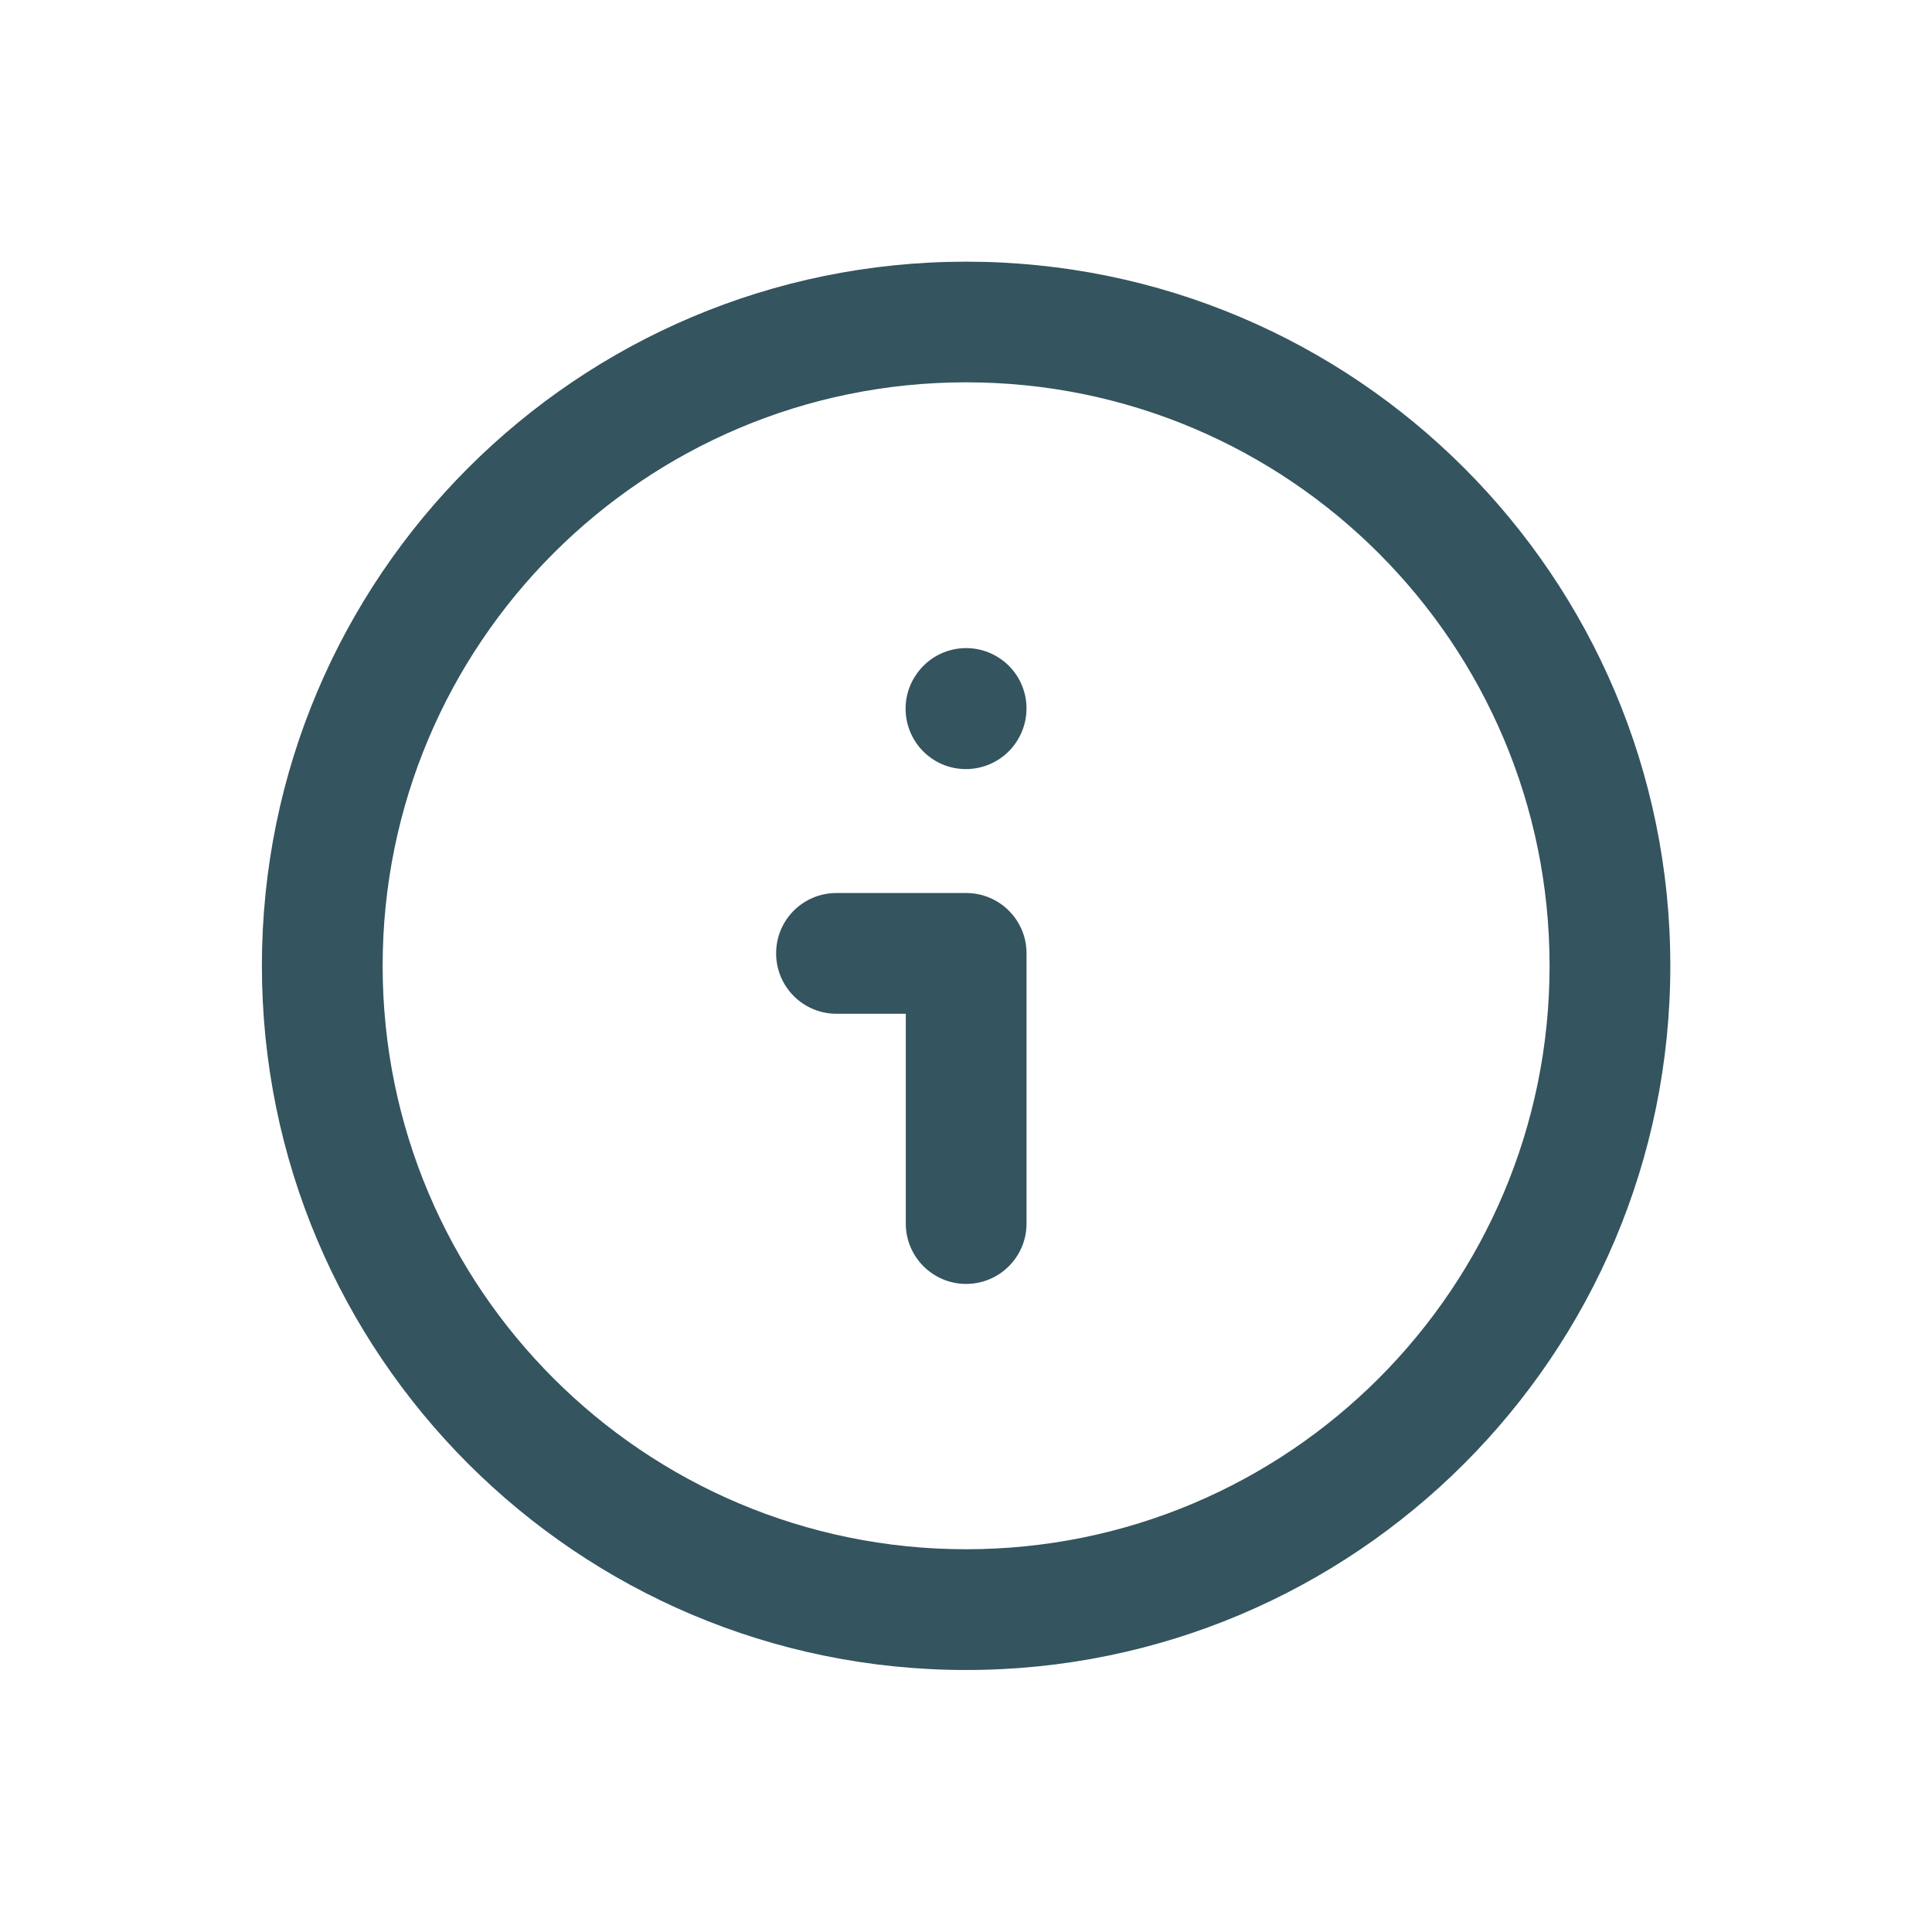
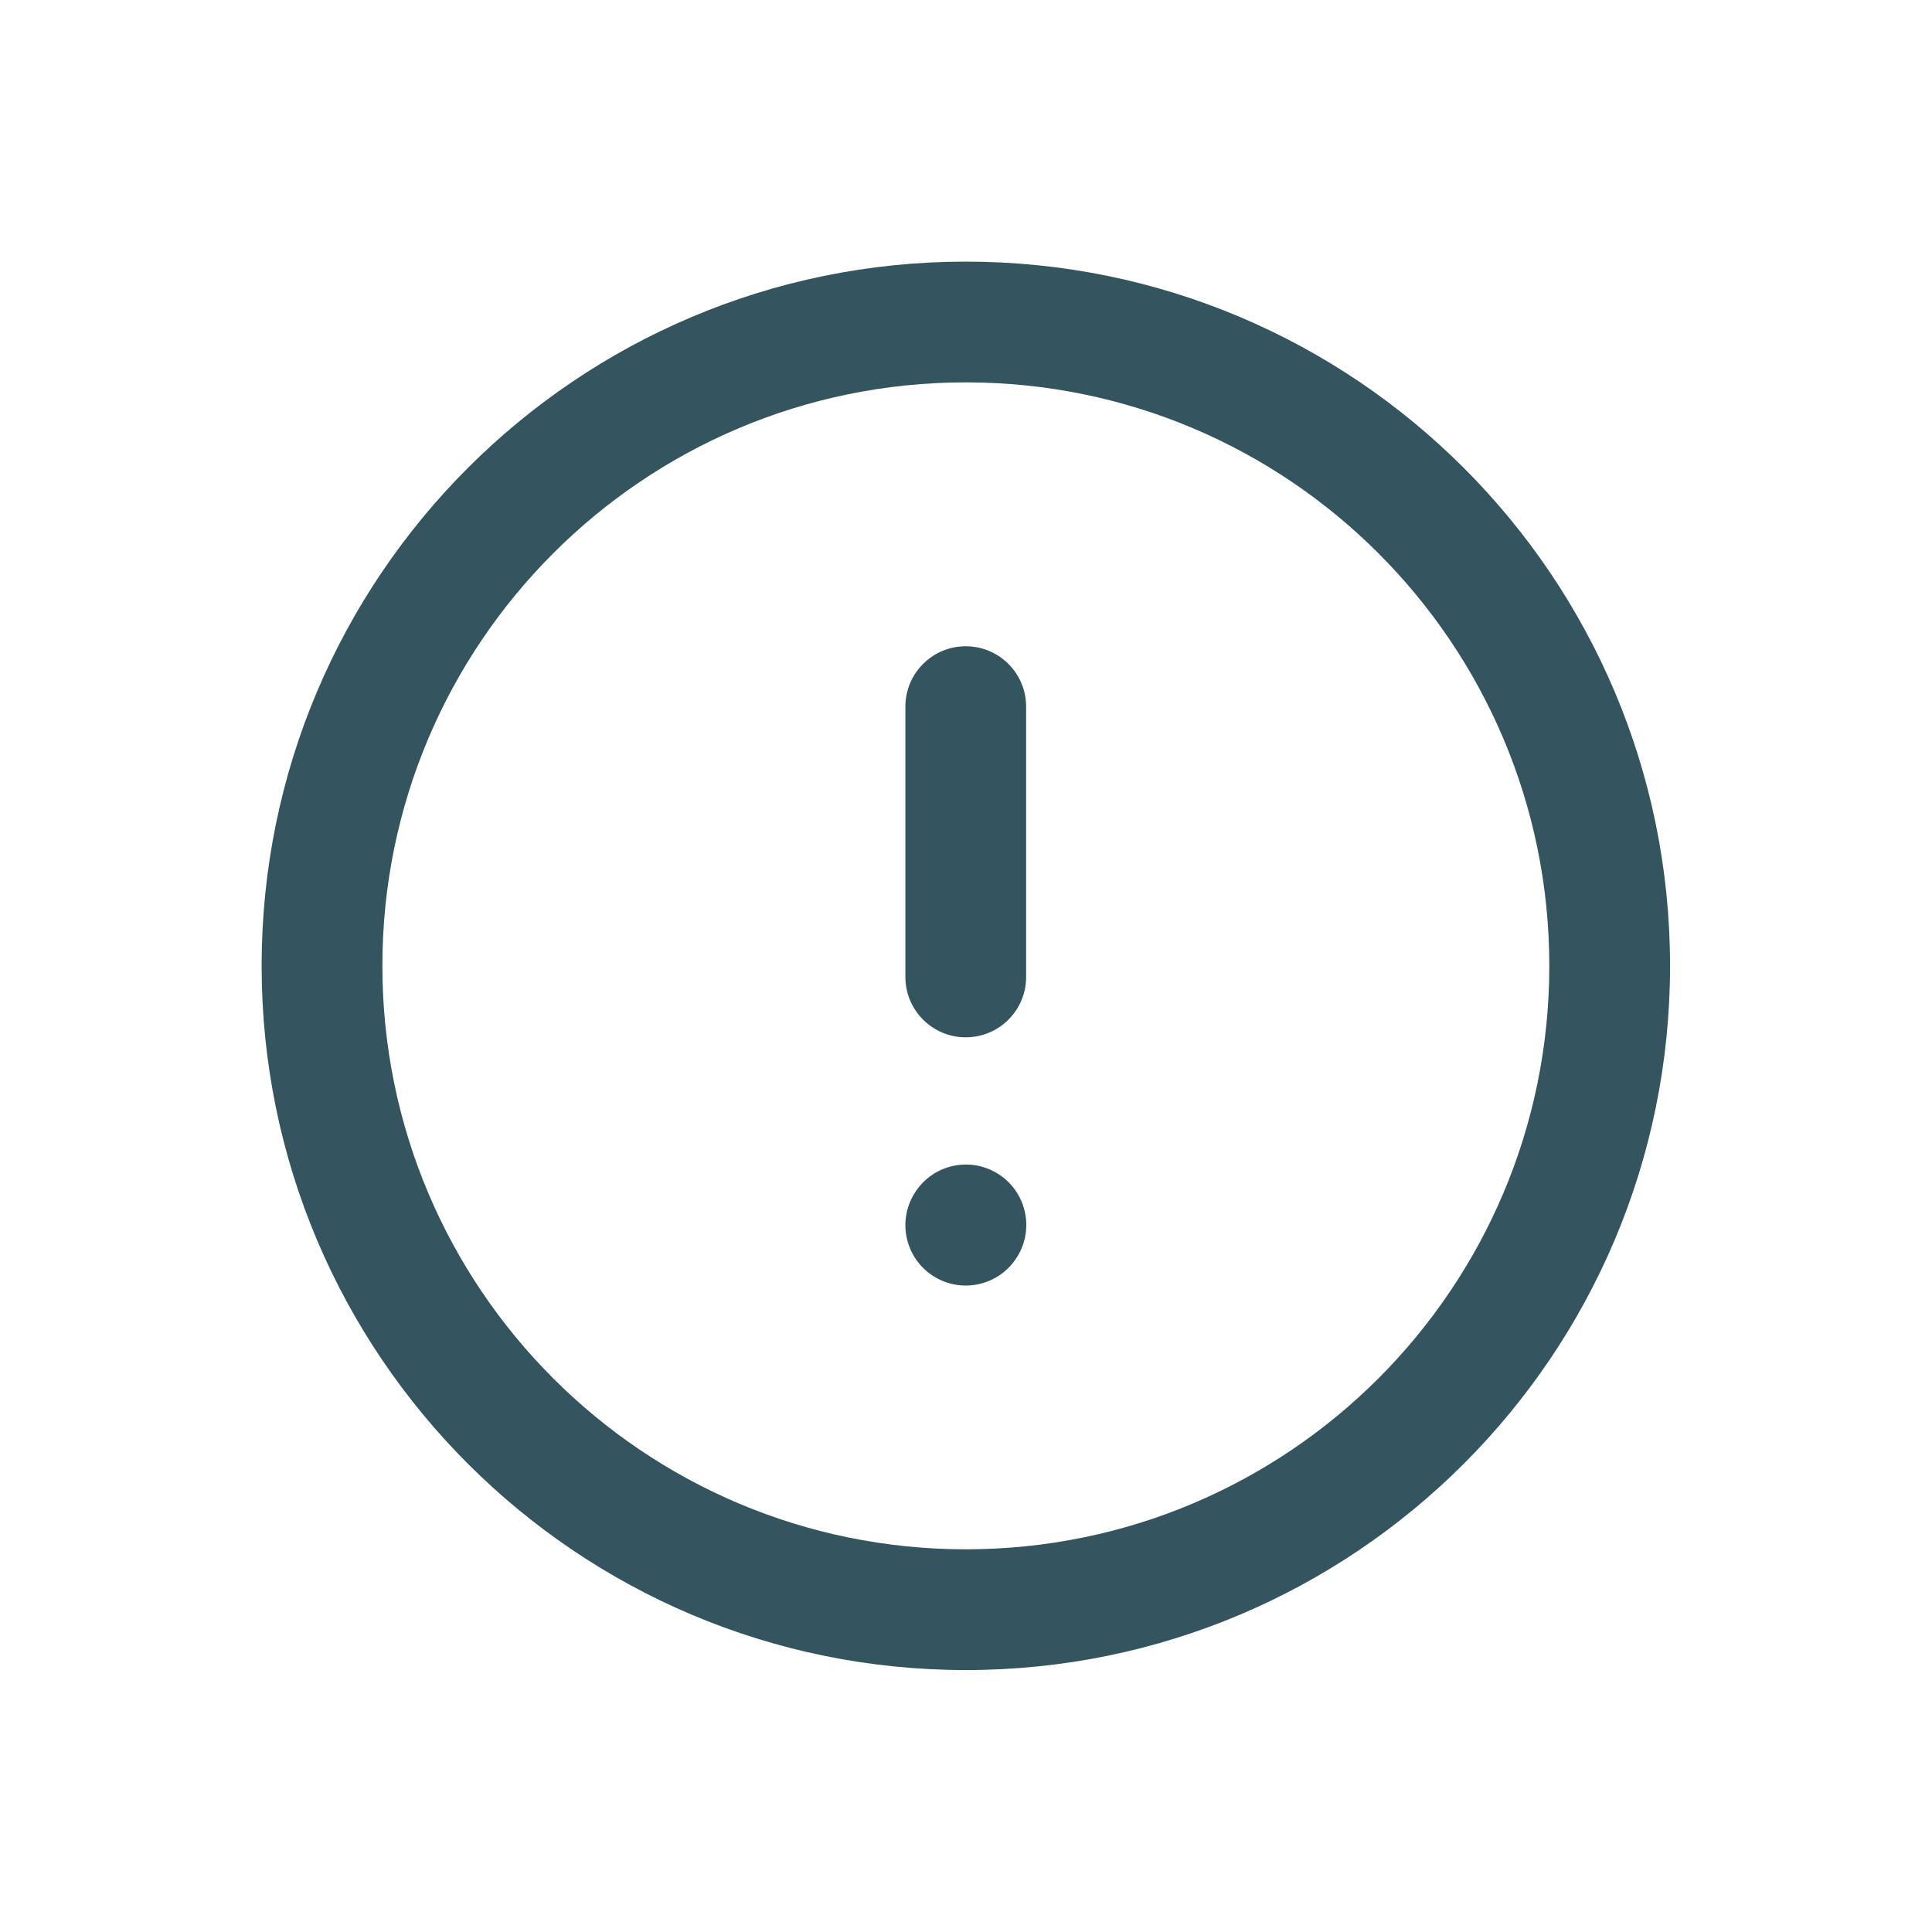
- <svg xmlns="http://www.w3.org/2000/svg" width="18" height="18" viewBox="0 0 18 18" fill="none">
-   <path fill-rule="evenodd" clip-rule="evenodd" d="M9.001 3.562C5.999 3.562 3.565 5.996 3.565 8.998C3.565 12.001 5.999 14.434 9.001 14.434C12.004 14.434 14.437 12.001 14.437 8.998C14.437 5.996 12.004 3.562 9.001 3.562ZM2.44 8.998C2.44 5.375 5.378 2.438 9.001 2.438C12.625 2.438 15.562 5.375 15.562 8.998C15.562 12.622 12.625 15.559 9.001 15.559C5.378 15.559 2.44 12.622 2.44 8.998ZM9.295 6.121C9.56 6.283 9.643 6.629 9.481 6.894L9.48 6.896C9.318 7.161 8.971 7.245 8.706 7.083C8.441 6.92 8.358 6.574 8.52 6.309L8.522 6.307C8.684 6.042 9.03 5.959 9.295 6.121ZM7.231 8.882C7.231 8.571 7.482 8.32 7.793 8.32H9.001C9.312 8.32 9.564 8.571 9.564 8.882V11.4C9.564 11.71 9.312 11.962 9.001 11.962C8.691 11.962 8.439 11.71 8.439 11.4V9.445H7.793C7.482 9.445 7.231 9.193 7.231 8.882Z" fill="#34545F" />
+ <svg xmlns="http://www.w3.org/2000/svg" width="24" height="24" viewBox="0 0 24 24" fill="none">
+   <path fill-rule="evenodd" clip-rule="evenodd" d="M11.998 4.75C7.995 4.75 4.75 7.995 4.75 11.998C4.75 16.001 7.995 19.246 11.998 19.246C16.001 19.246 19.246 16.001 19.246 11.998C19.246 7.995 16.001 4.75 11.998 4.75ZM3.25 11.998C3.25 7.167 7.167 3.25 11.998 3.25C16.829 3.25 20.746 7.167 20.746 11.998C20.746 16.829 16.829 20.746 11.998 20.746C7.167 20.746 3.25 16.829 3.25 11.998ZM11.997 8.028C12.411 8.028 12.747 8.364 12.747 8.778V12.136C12.747 12.55 12.411 12.886 11.997 12.886C11.583 12.886 11.247 12.55 11.247 12.136V8.778C11.247 8.364 11.583 8.028 11.997 8.028ZM12.394 14.579C12.746 14.798 12.855 15.26 12.636 15.612L12.634 15.615C12.416 15.967 11.954 16.075 11.602 15.857C11.25 15.639 11.141 15.176 11.36 14.824L11.362 14.821C11.58 14.469 12.042 14.361 12.394 14.579Z" fill="#34545F" />
</svg>
